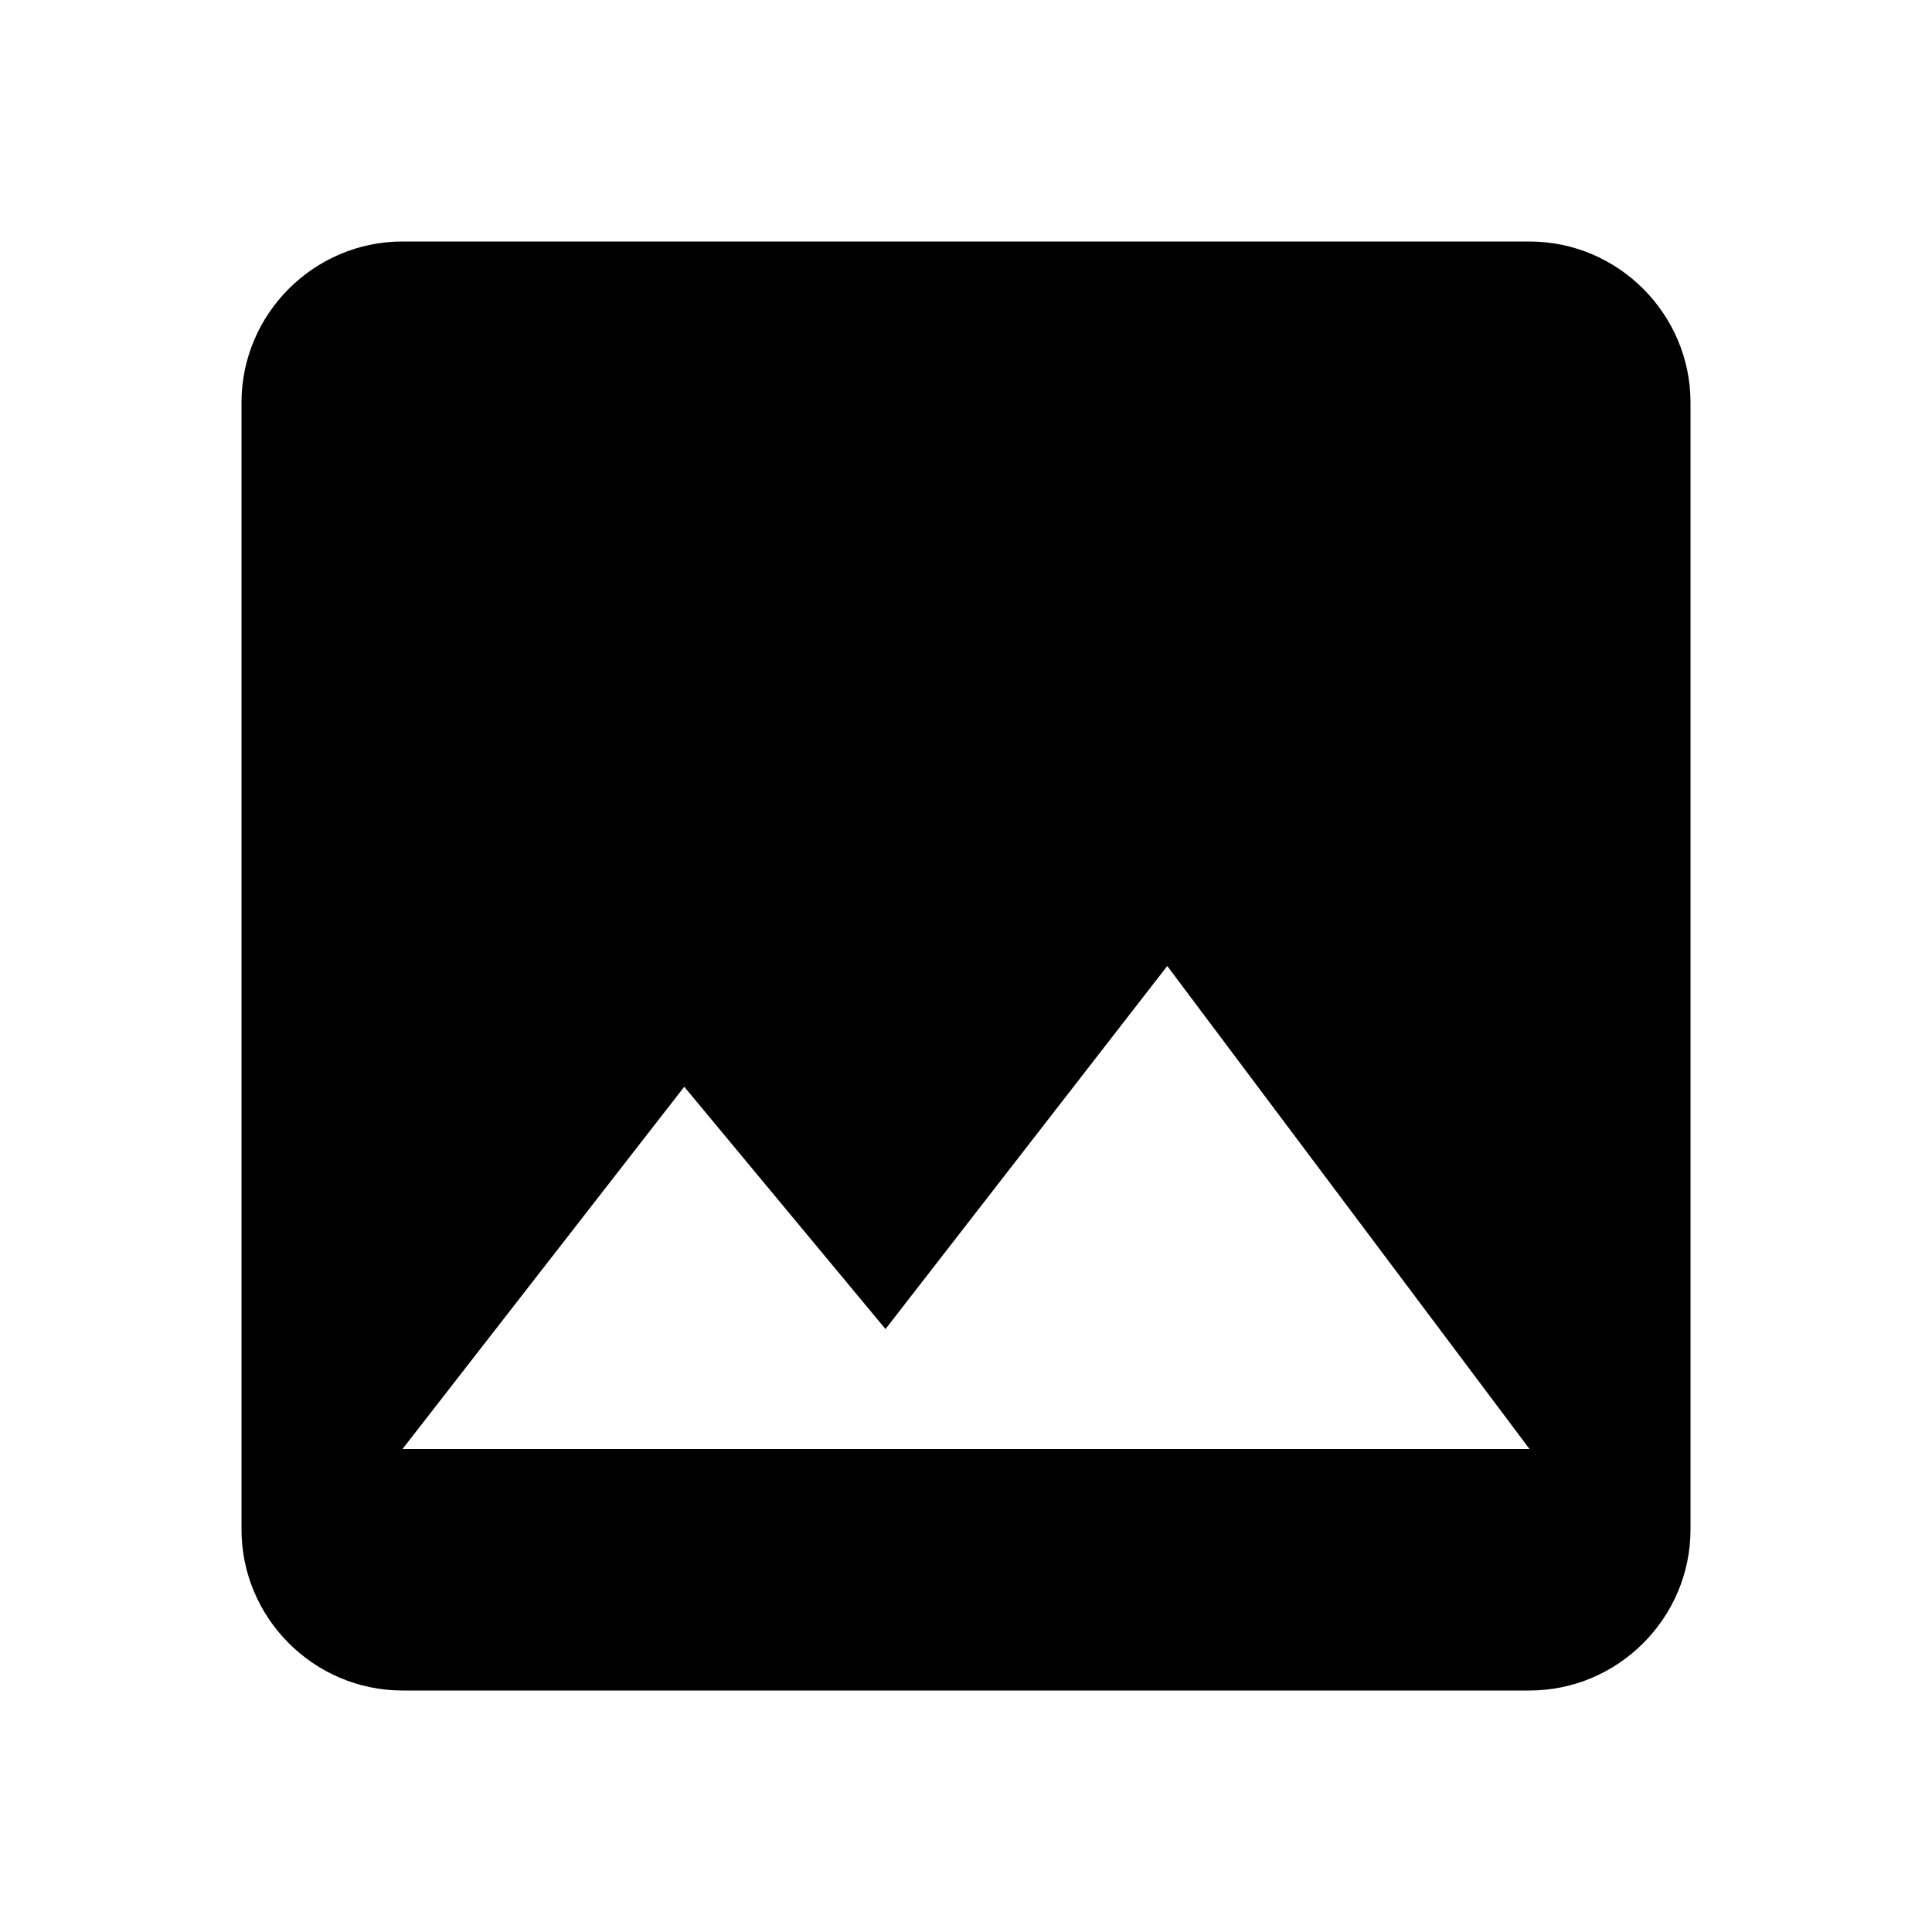
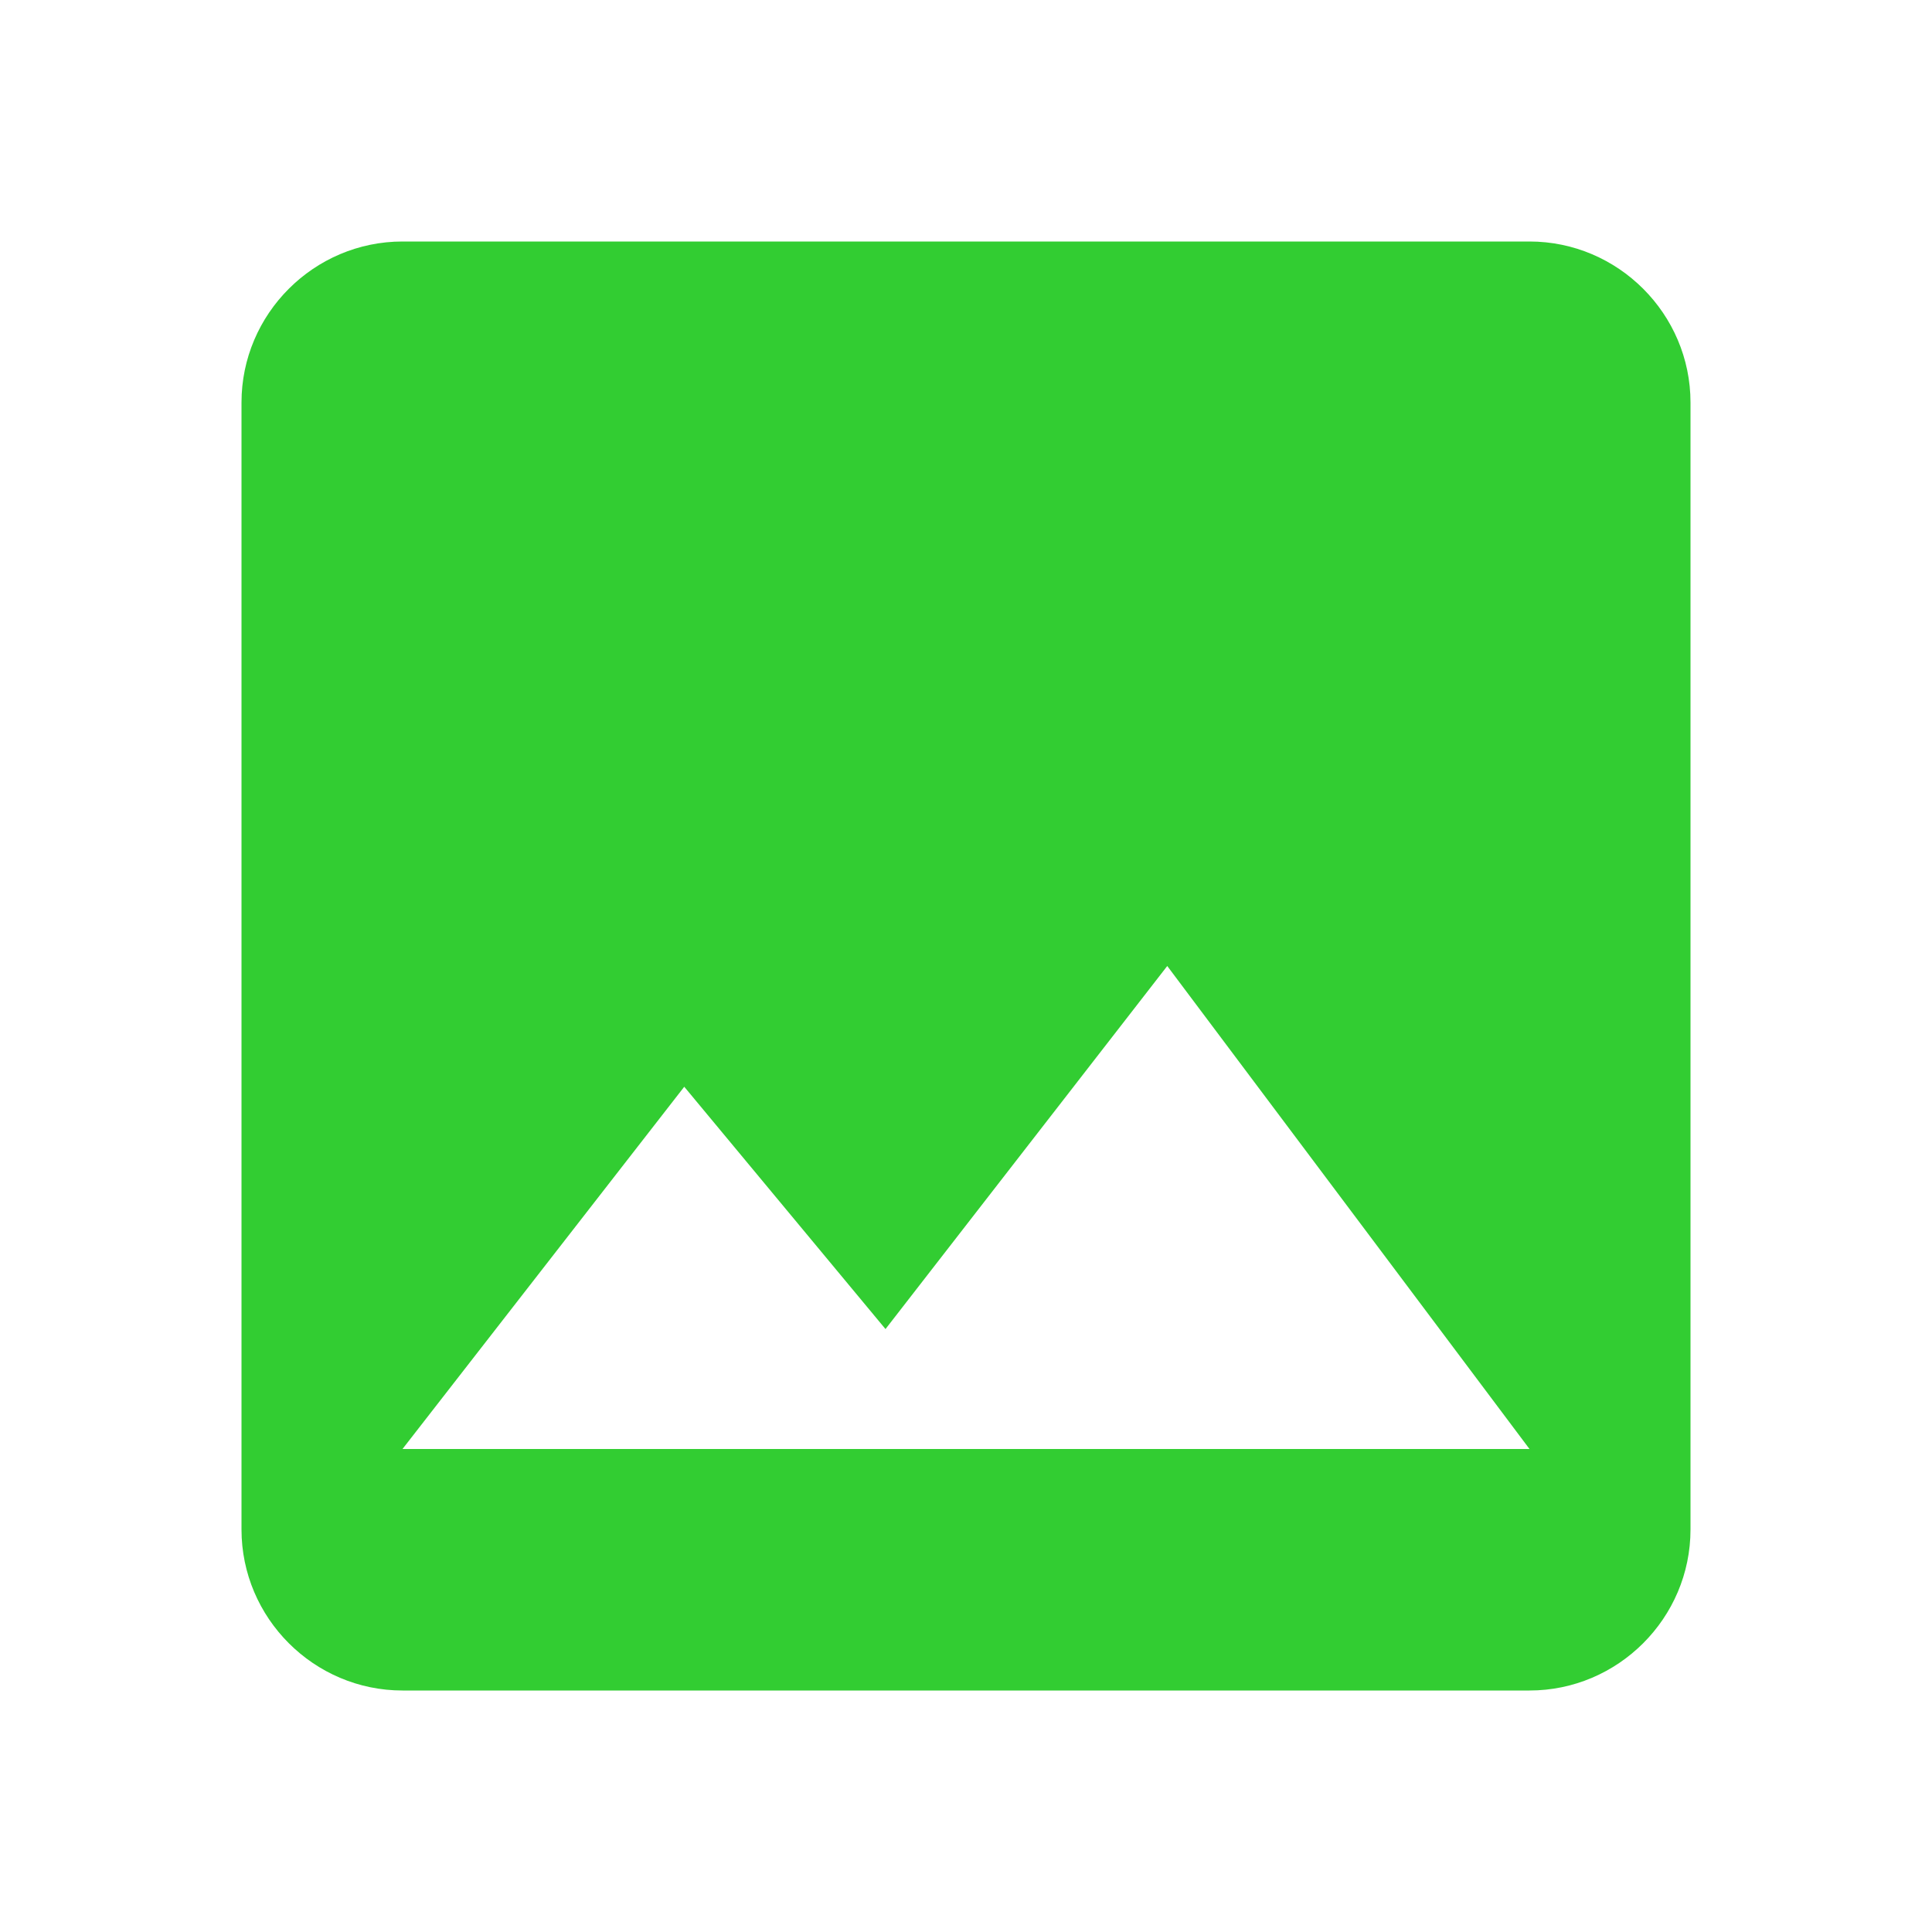
- <svg xmlns="http://www.w3.org/2000/svg" height="24px" viewBox="0 0 24 24" width="24px" fill="#000000">
+ <svg xmlns="http://www.w3.org/2000/svg" height="24px" viewBox="0 0 24 24" width="24px" fill="#32CD32">
  <path d="M0 0h24v24H0z" fill="none" />
  <path d="M21 19V5c0-1.1-.9-2-2-2H5c-1.1 0-2 .9-2 2v14c0 1.1.9 2 2 2h14c1.1 0 2-.9 2-2zM8.5 13.5l2.5 3.01L14.5 12l4.5 6H5l3.5-4.5z" />
</svg>
